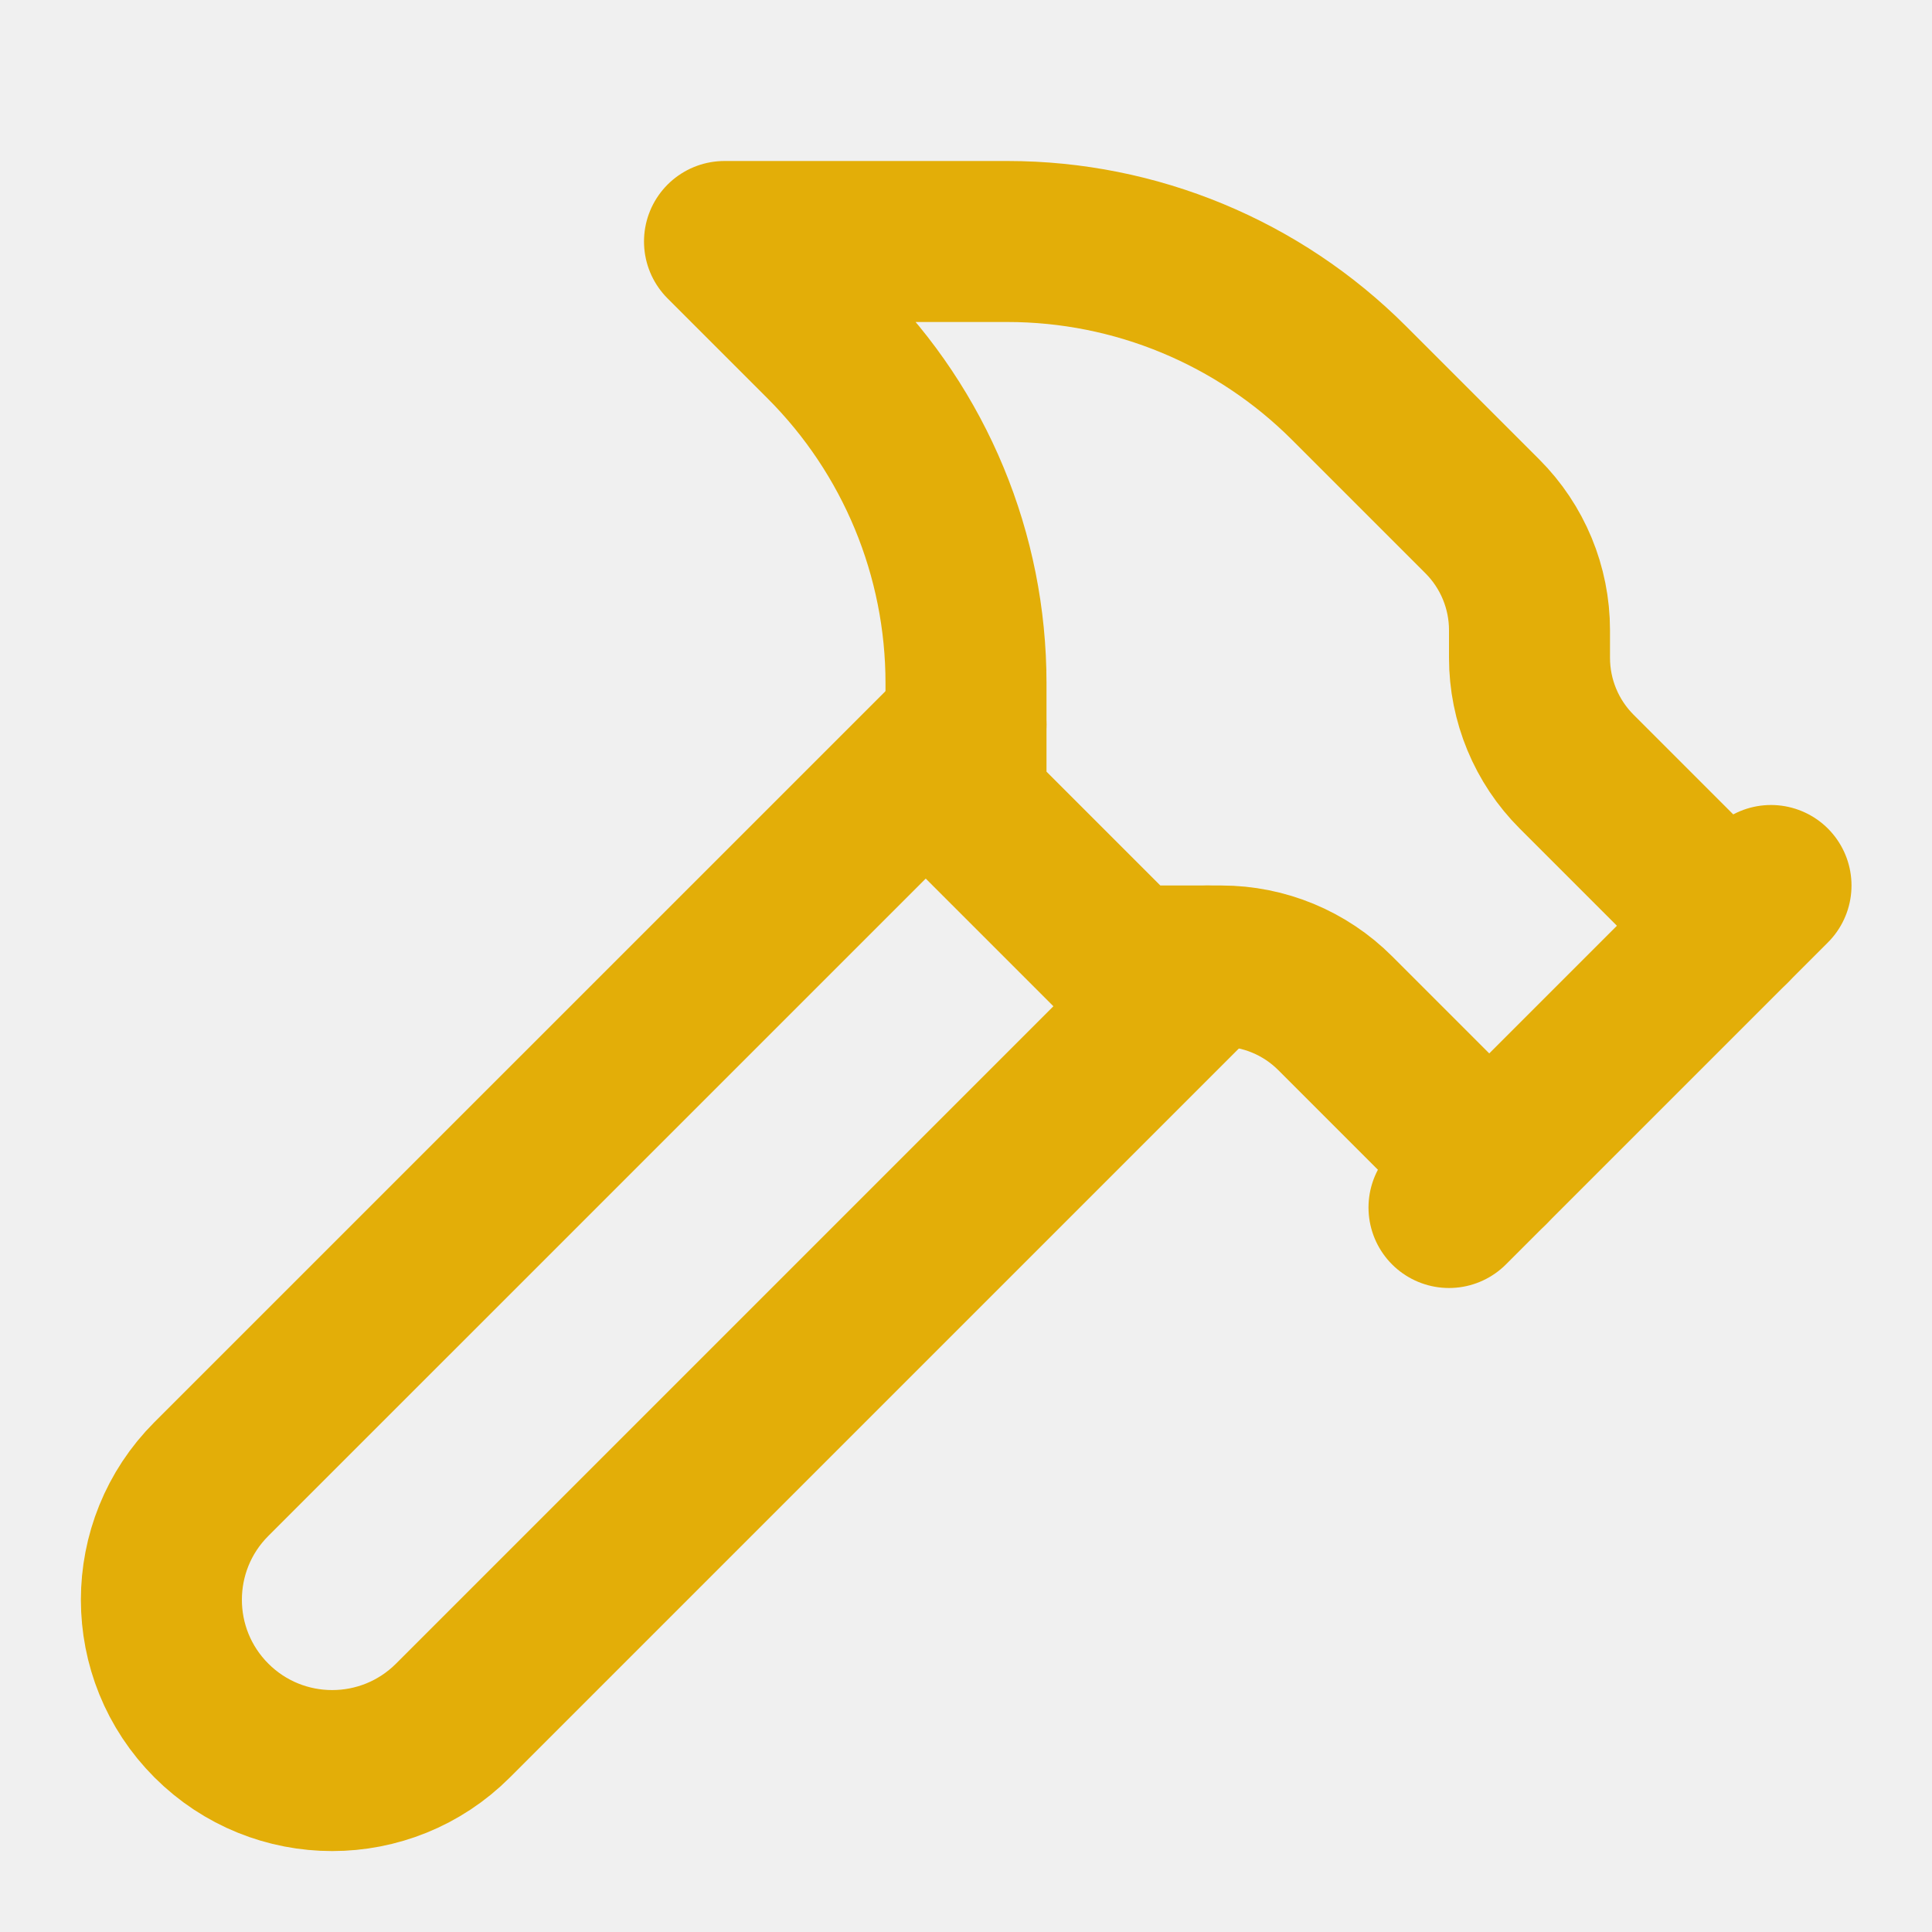
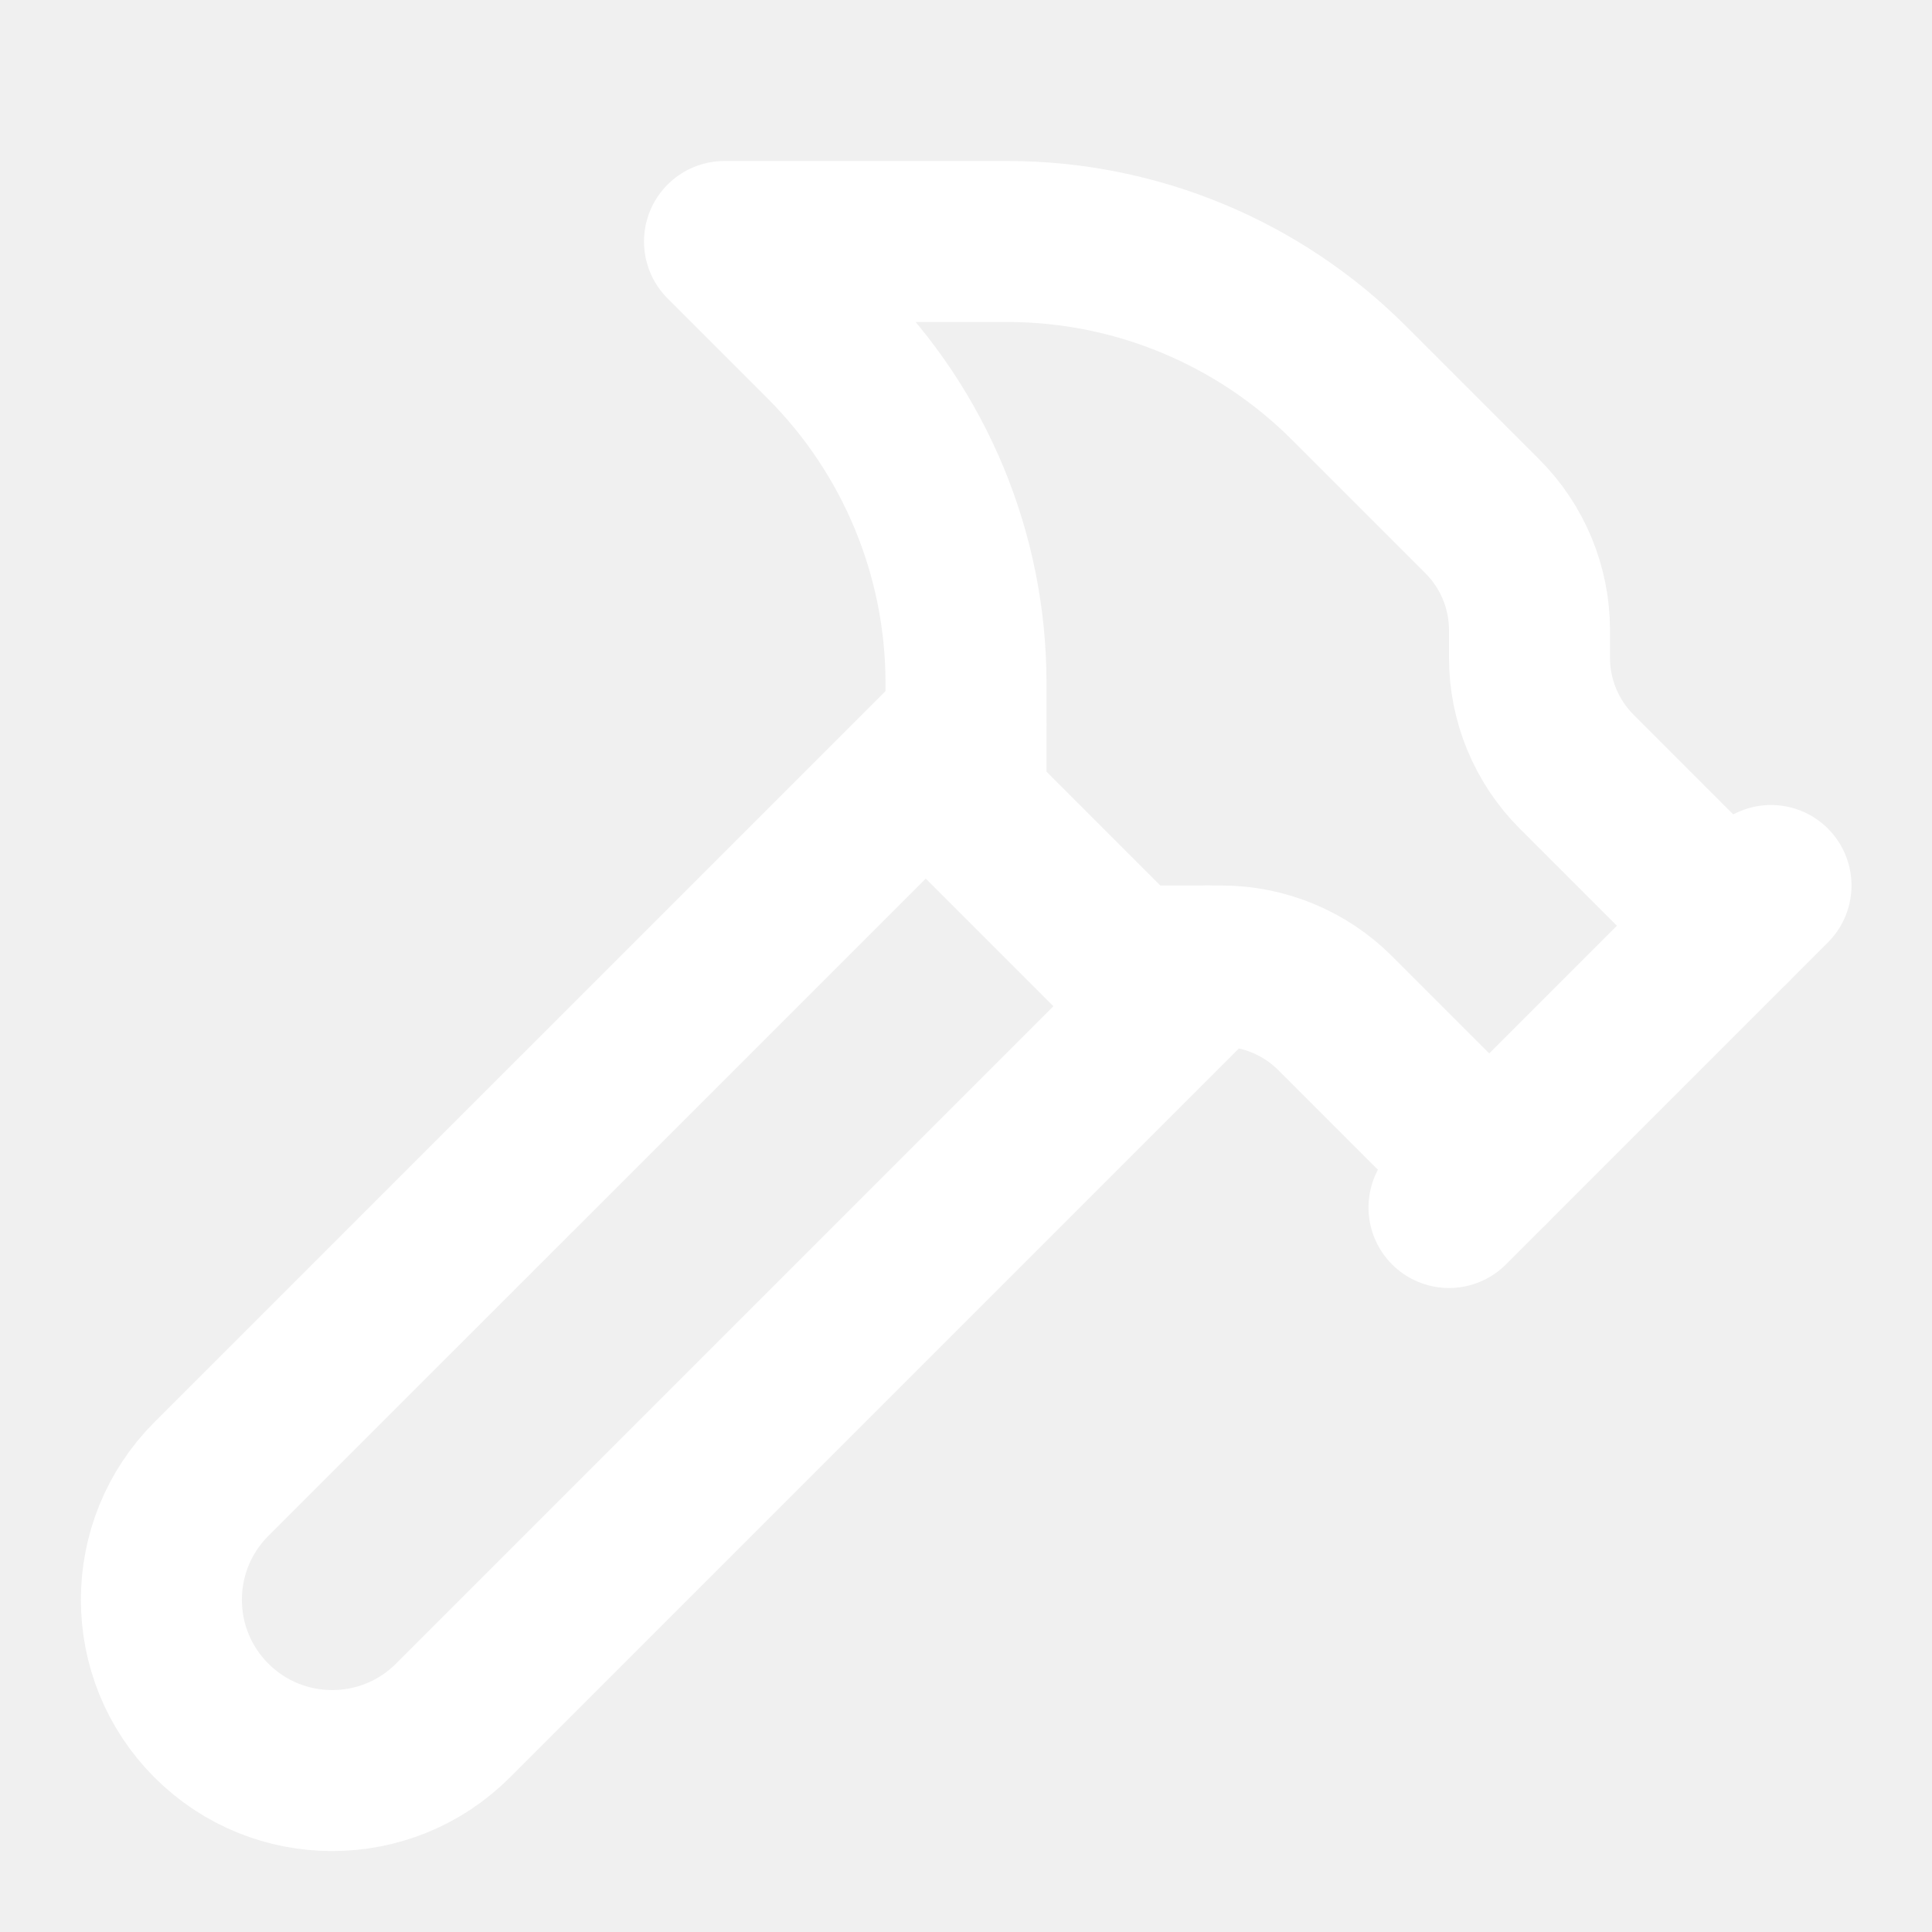
- <svg xmlns="http://www.w3.org/2000/svg" width="24" height="24" viewBox="0 0 24 24" fill="none" stroke="#e3ae08" stroke-width="2" stroke-linecap="round" stroke-linejoin="round" class="lucide lucide-hammer-icon lucide-hammer">
+ <svg xmlns="http://www.w3.org/2000/svg" width="24" height="24" viewBox="0 0 24 24" fill="none" stroke="#ffffff" stroke-width="2" stroke-linecap="round" stroke-linejoin="round" class="lucide lucide-hammer-icon lucide-hammer">
  <path d="m15 12-9.373 9.373a1 1 0 0 1-3.001-3L12 9" />
  <path d="m18 15 4-4" />
  <path d="m21.5 11.5-1.914-1.914A2 2 0 0 1 19 8.172v-.344a2 2 0 0 0-.586-1.414l-1.657-1.657A6 6 0 0 0 12.516 3H9l1.243 1.243A6 6 0 0 1 12 8.485V10l2 2h1.172a2 2 0 0 1 1.414.586L18.5 14.5" />
</svg>
